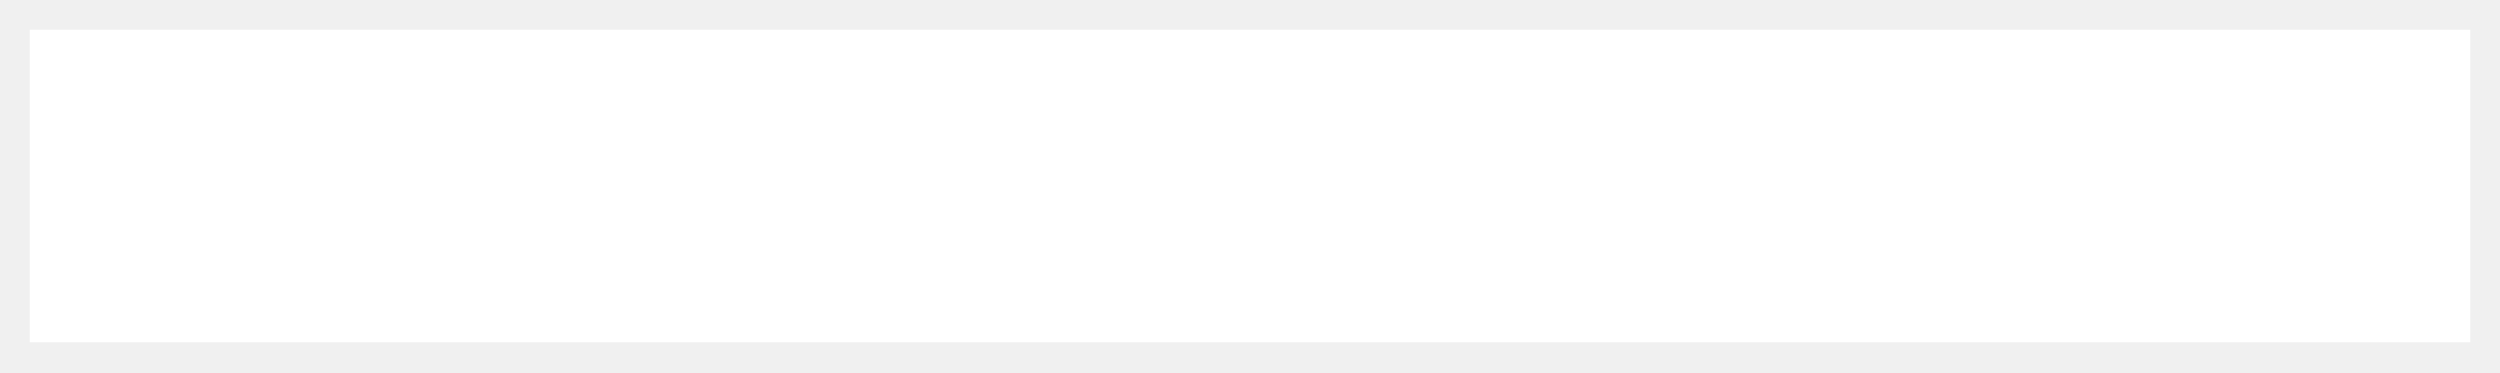
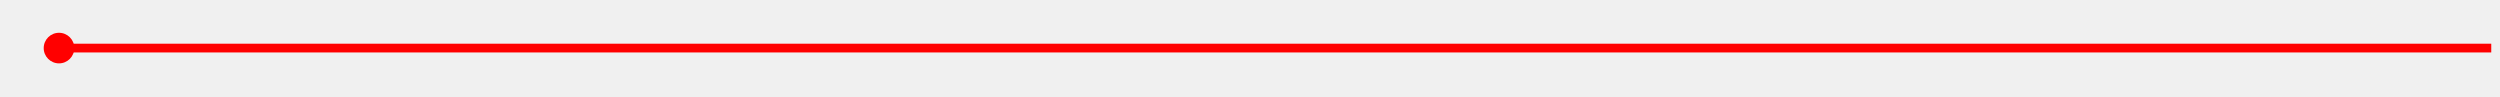
- <svg xmlns="http://www.w3.org/2000/svg" version="1.1" width="168px" height="25px">
-   <g transform="matrix(1 0 0 1 -2180 -1557 )">
-     <path d="M 2182 1559  L 2346 1559  L 2346 1580  L 2182 1580  L 2182 1559  Z " fill-rule="nonzero" fill="#ffffff" stroke="none" />
+ <svg xmlns="http://www.w3.org/2000/svg" version="1.1" width="572px" height="22px">
+   <g transform="matrix(1 0 0 1 -1498 -1521 )">
+     <path d="M 1511.5 1528.5  A 3.5 3.5 0 0 0 1508 1532 A 3.5 3.5 0 0 0 1511.5 1535.5 A 3.5 3.5 0 0 0 1515 1532 A 3.5 3.5 0 0 0 1511.5 1528.5 Z " fill-rule="nonzero" fill="#ff0000" stroke="none" />
+     <path d="M 1510 1532  L 2068 1532  " stroke-width="2" stroke="#ff0000" fill="none" />
  </g>
</svg>
